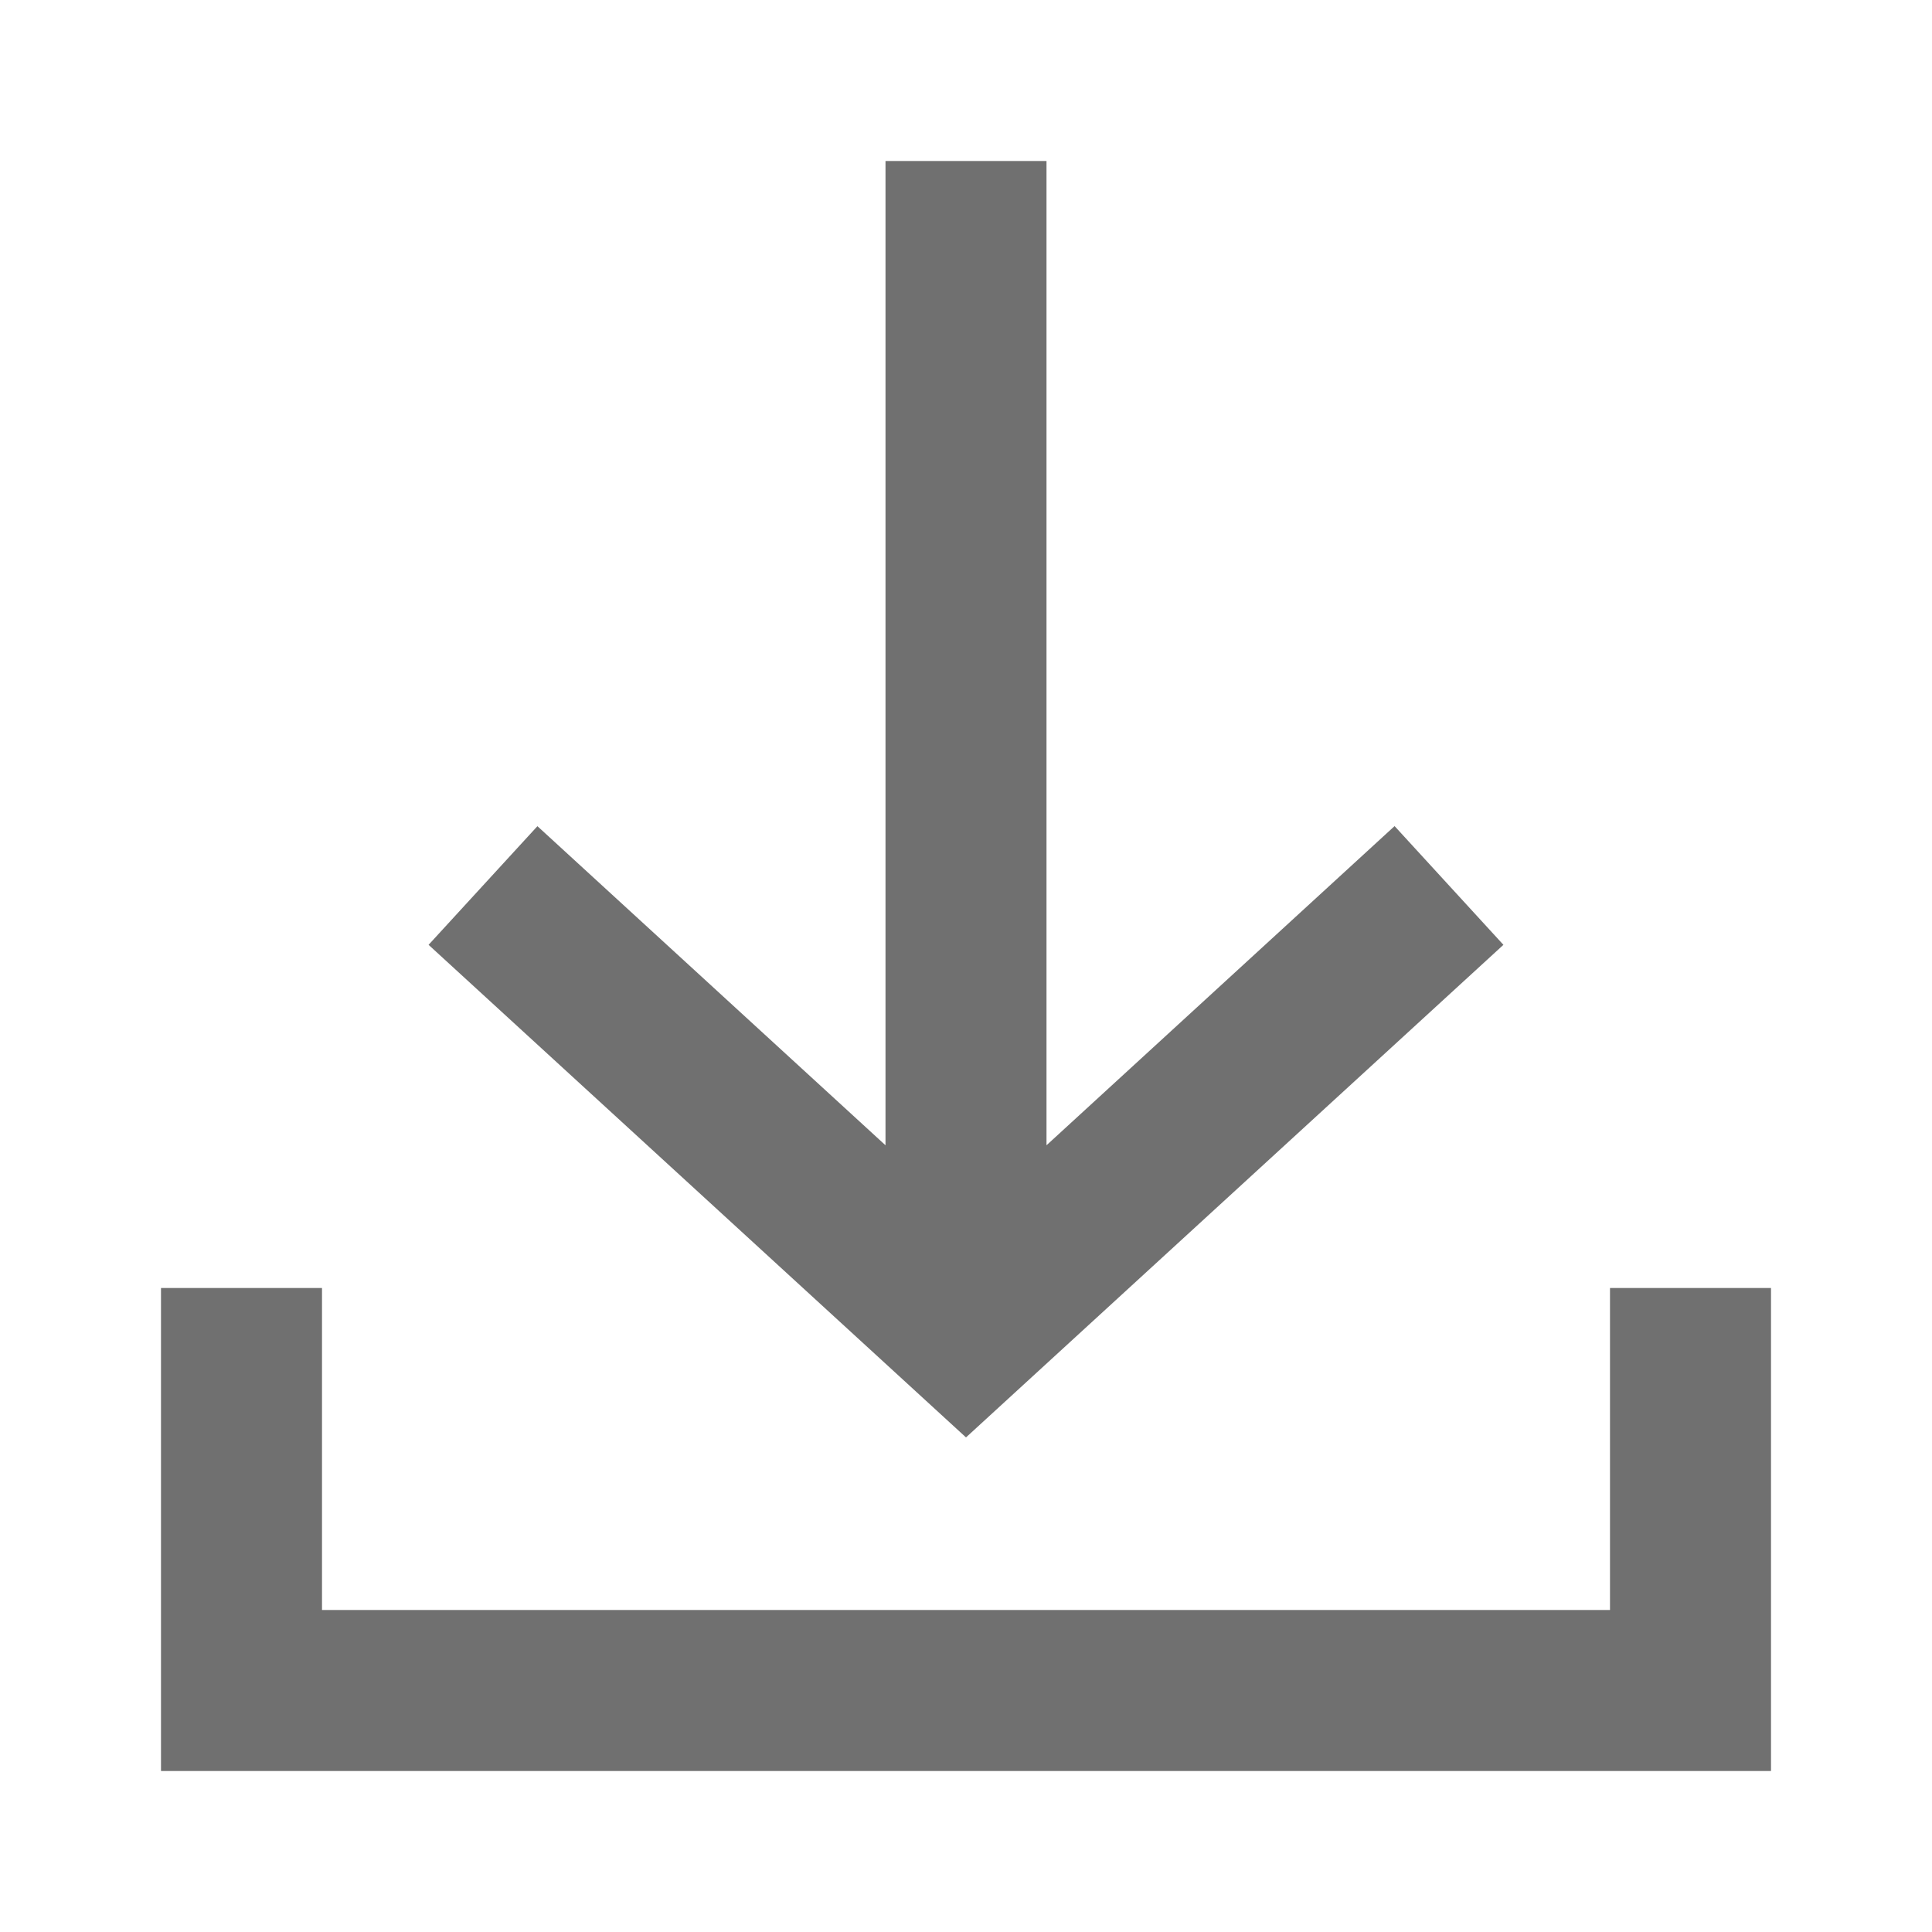
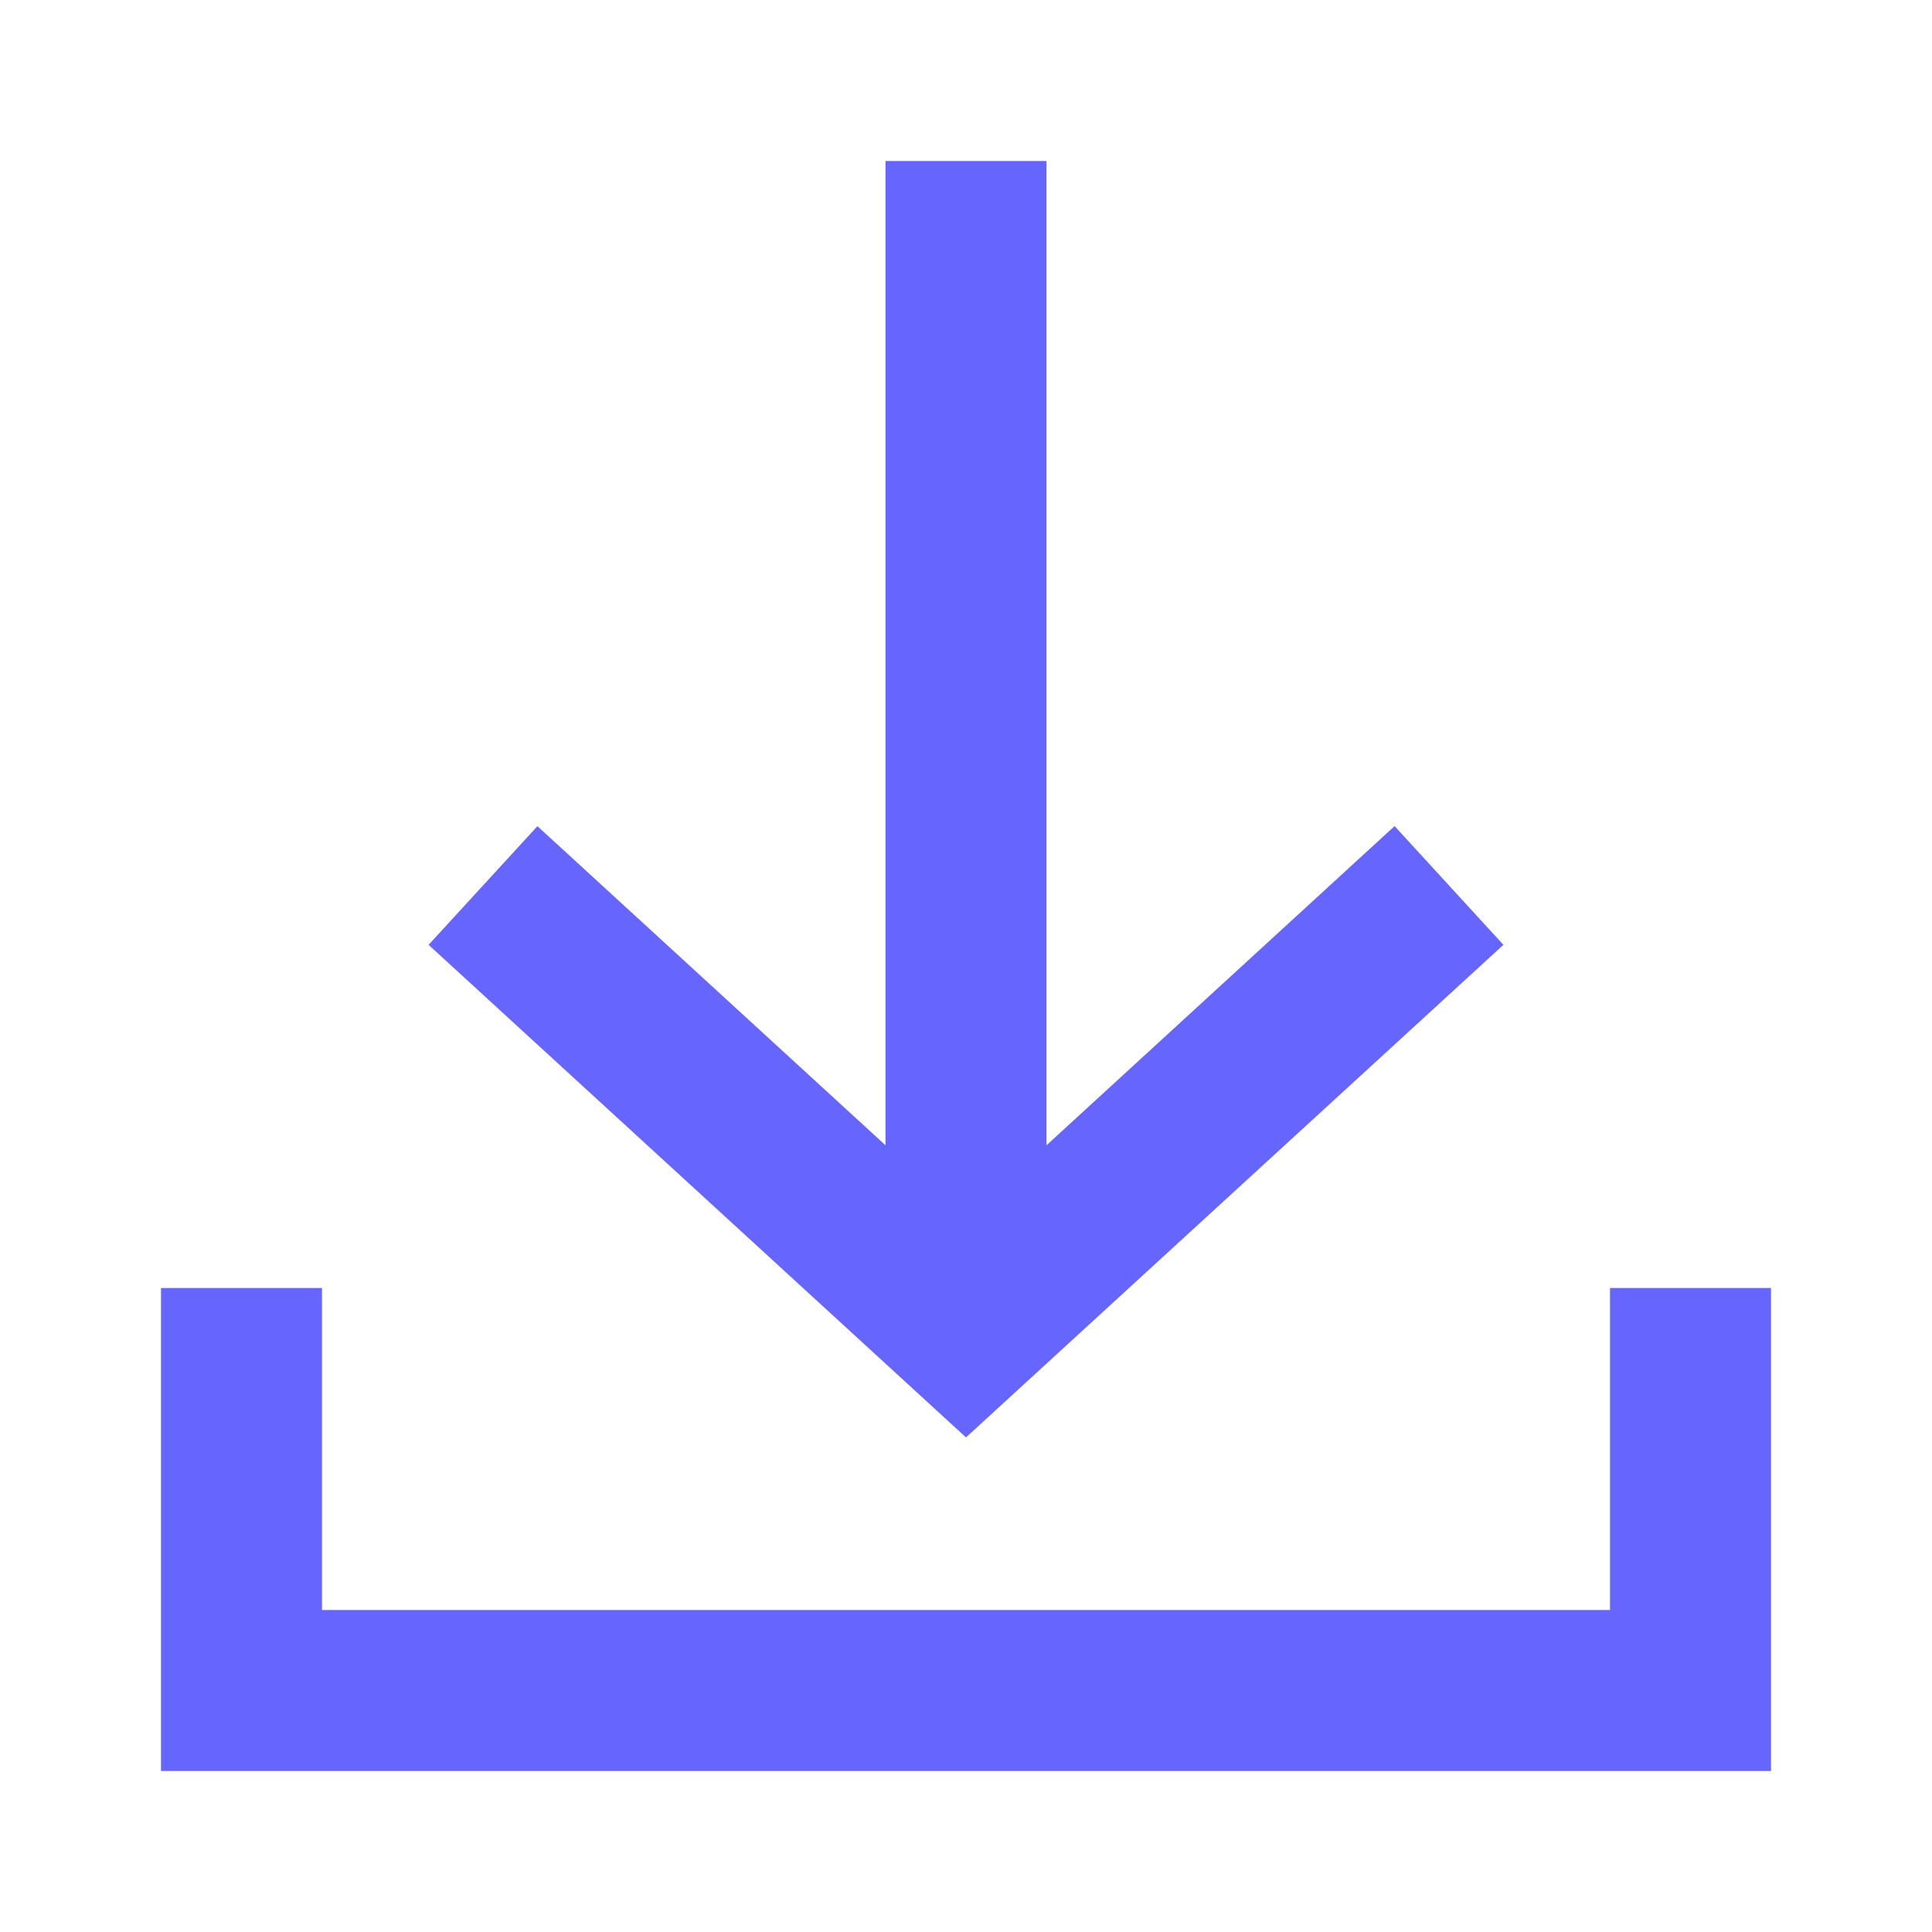
- <svg xmlns="http://www.w3.org/2000/svg" id="ic-transaction-received" width="24" height="24" viewBox="0 0 24 24">
-   <defs>
-     <style type="text/css">
+ <svg xmlns="http://www.w3.org/2000/svg" id="ic-transaction-received" width="24" height="24" viewBox="0 0 24 24" version="1.1">
+   <defs id="defs4">
+     <style type="text/css" id="style2">
            .cls-1{fill:#707070}.cls-2{fill:none}
        </style>
  </defs>
  <g id="Group_8834" data-name="Group 8834">
-     <path id="Path_18892" d="M18.676 11.737l-1.352-1.475L13 14.227V2h-2v12.227l-4.324-3.964-1.352 1.474L12 17.856z" class="cls-1" data-name="Path 18892" />
-     <path id="Path_18893" d="M20 16v4H4v-4H2v6h20v-6z" class="cls-1" data-name="Path 18893" />
+     <path id="Path_18892" d="M18.676 11.737l-1.352-1.475L13 14.227V2h-2v12.227l-4.324-3.964-1.352 1.474L12 17.856z" class="cls-1" data-name="Path 18892" style="fill:#6666ff;fill-opacity:1" />
+     <path id="Path_18893" d="M20 16v4H4v-4H2v6h20v-6z" class="cls-1" data-name="Path 18893" style="fill:#6666ff;fill-opacity:1" />
  </g>
  <path id="Rectangle_4413" d="M0 0h24v24H0z" class="cls-2" data-name="Rectangle 4413" />
</svg>
